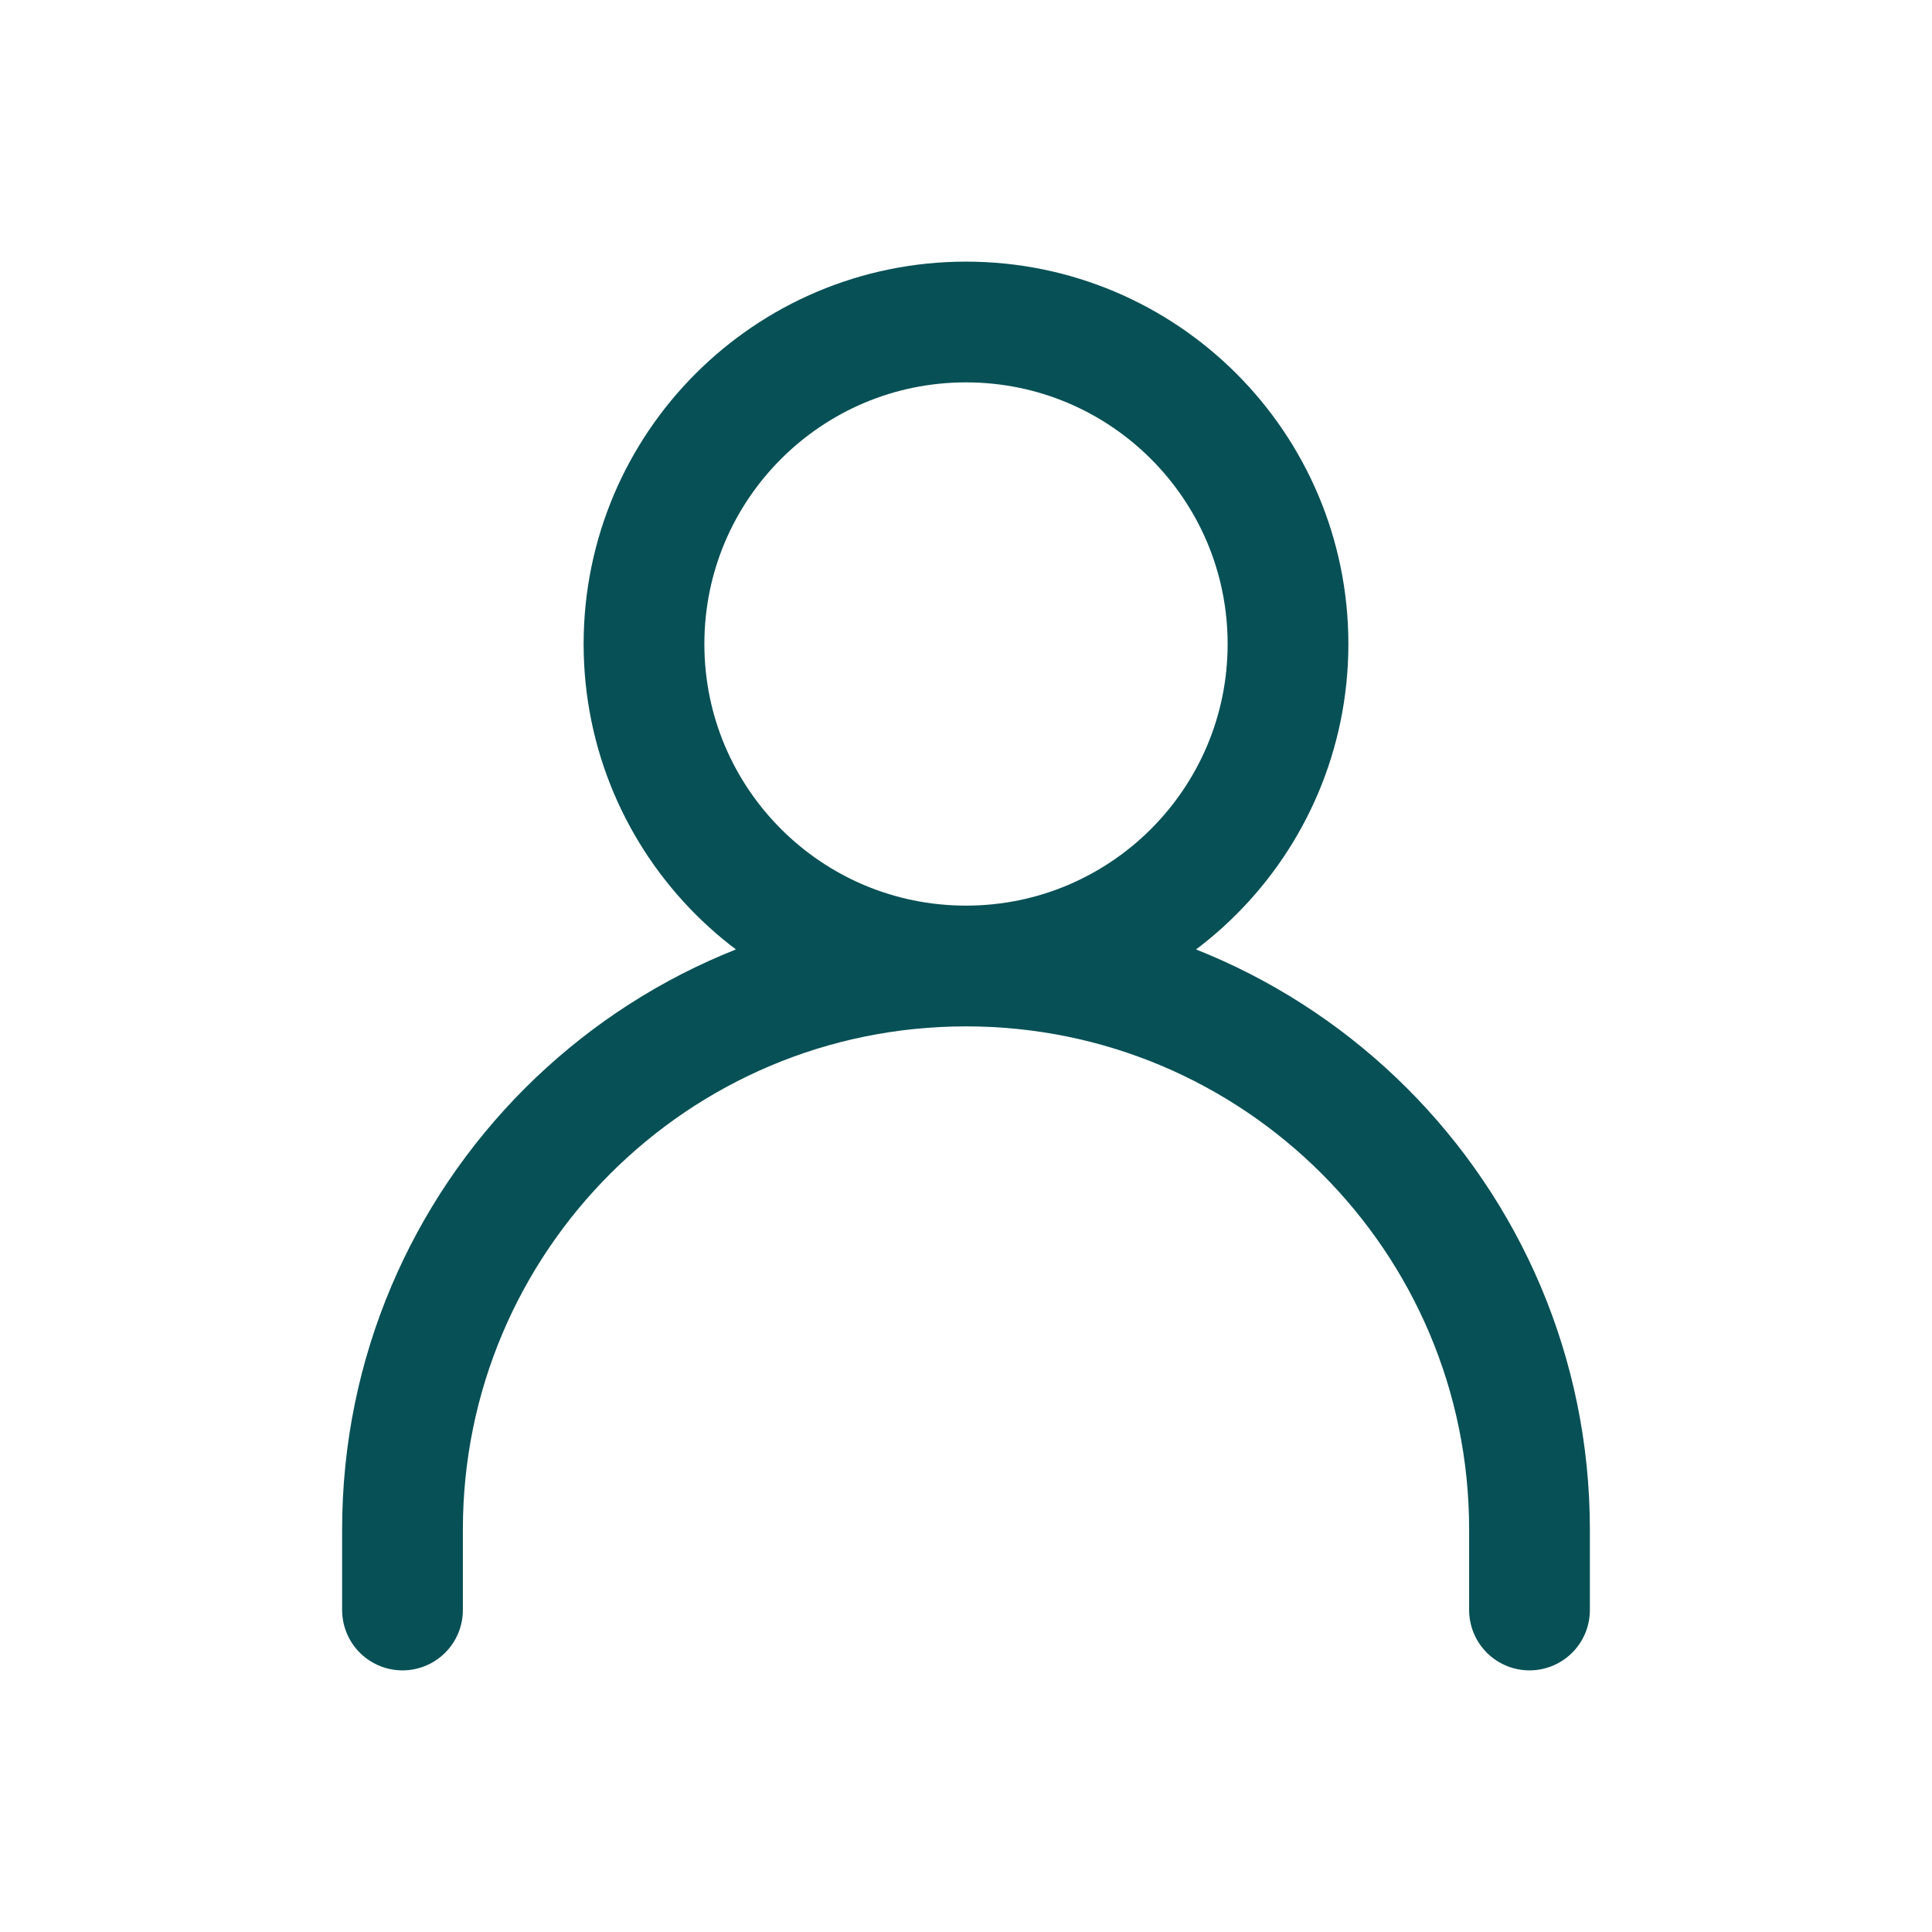
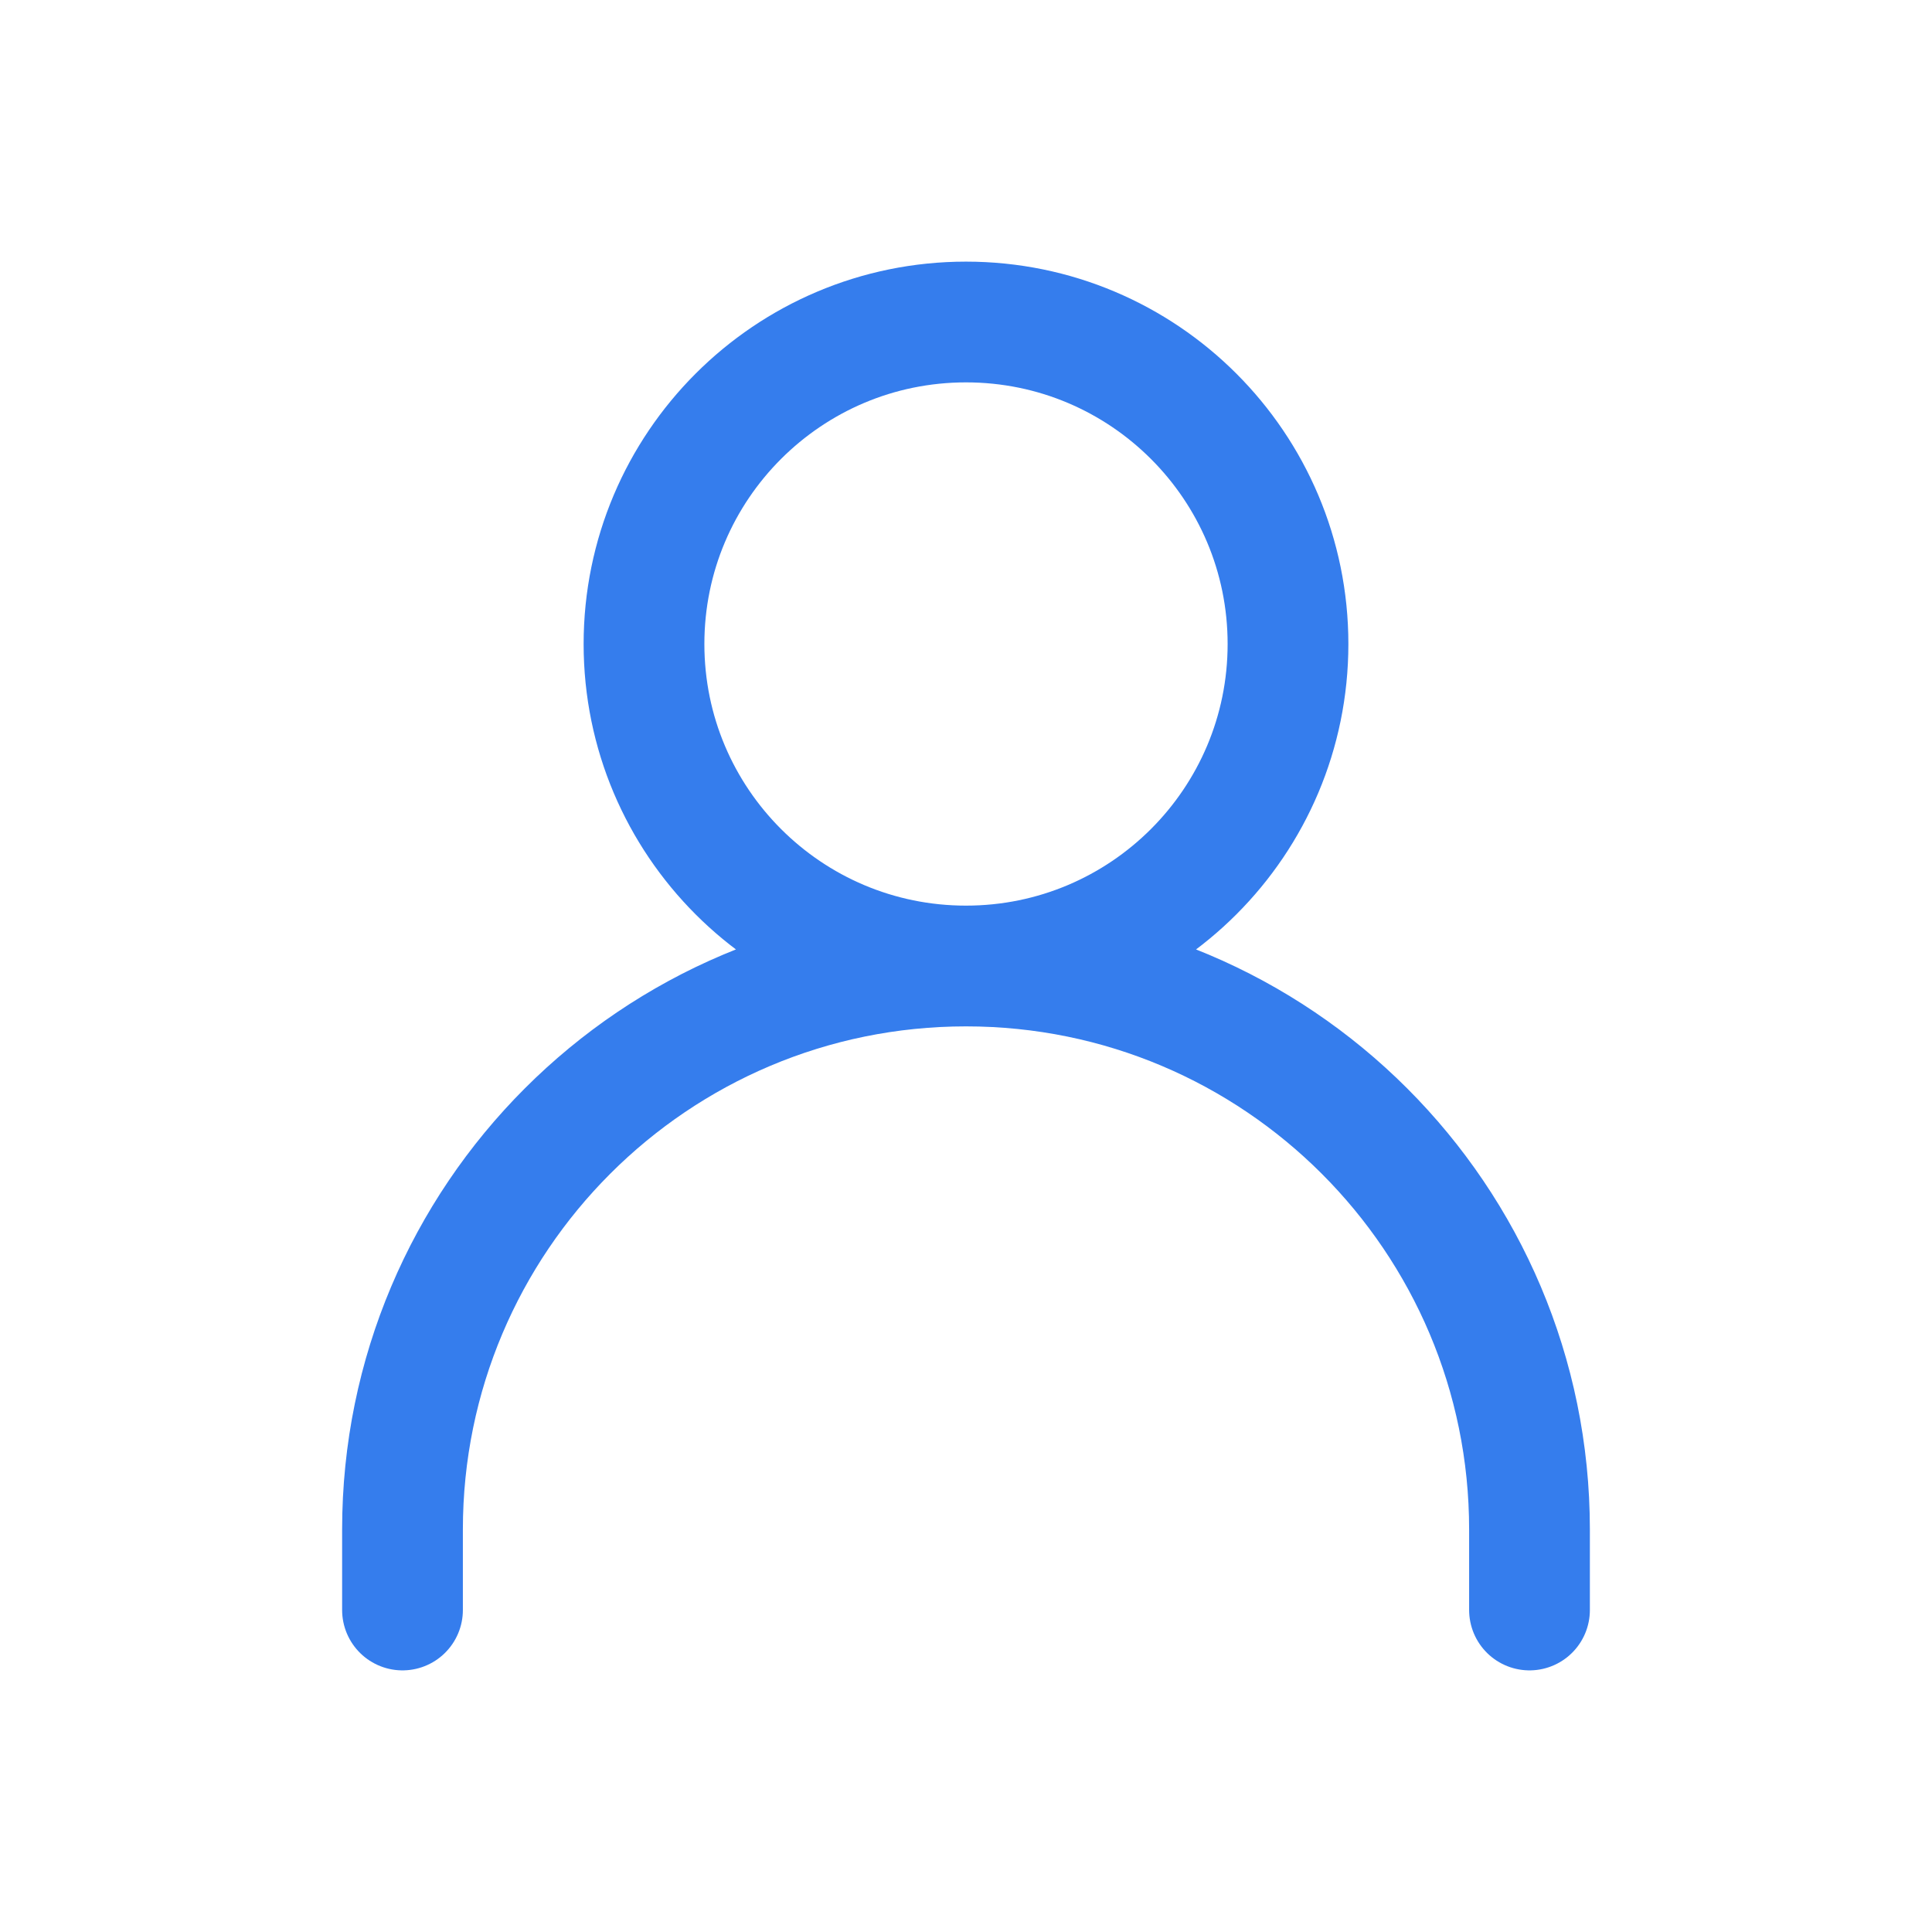
<svg xmlns="http://www.w3.org/2000/svg" width="1em" height="1em" viewBox="0 0 24 24">
-   <path fill="none" stroke="#075056" stroke-linecap="round" stroke-linejoin="round" stroke-width="1.5" d="M5 20v-1a7 7 0 0 1 7-7v0a7 7 0 0 1 7 7v1m-7-8a4 4 0 1 0 0-8a4 4 0 0 0 0 8" />
+   <path fill="none" stroke="#357DED" stroke-linecap="round" stroke-linejoin="round" stroke-width="1.5" d="M5 20v-1a7 7 0 0 1 7-7v0a7 7 0 0 1 7 7v1m-7-8a4 4 0 1 0 0-8a4 4 0 0 0 0 8" />
</svg>
